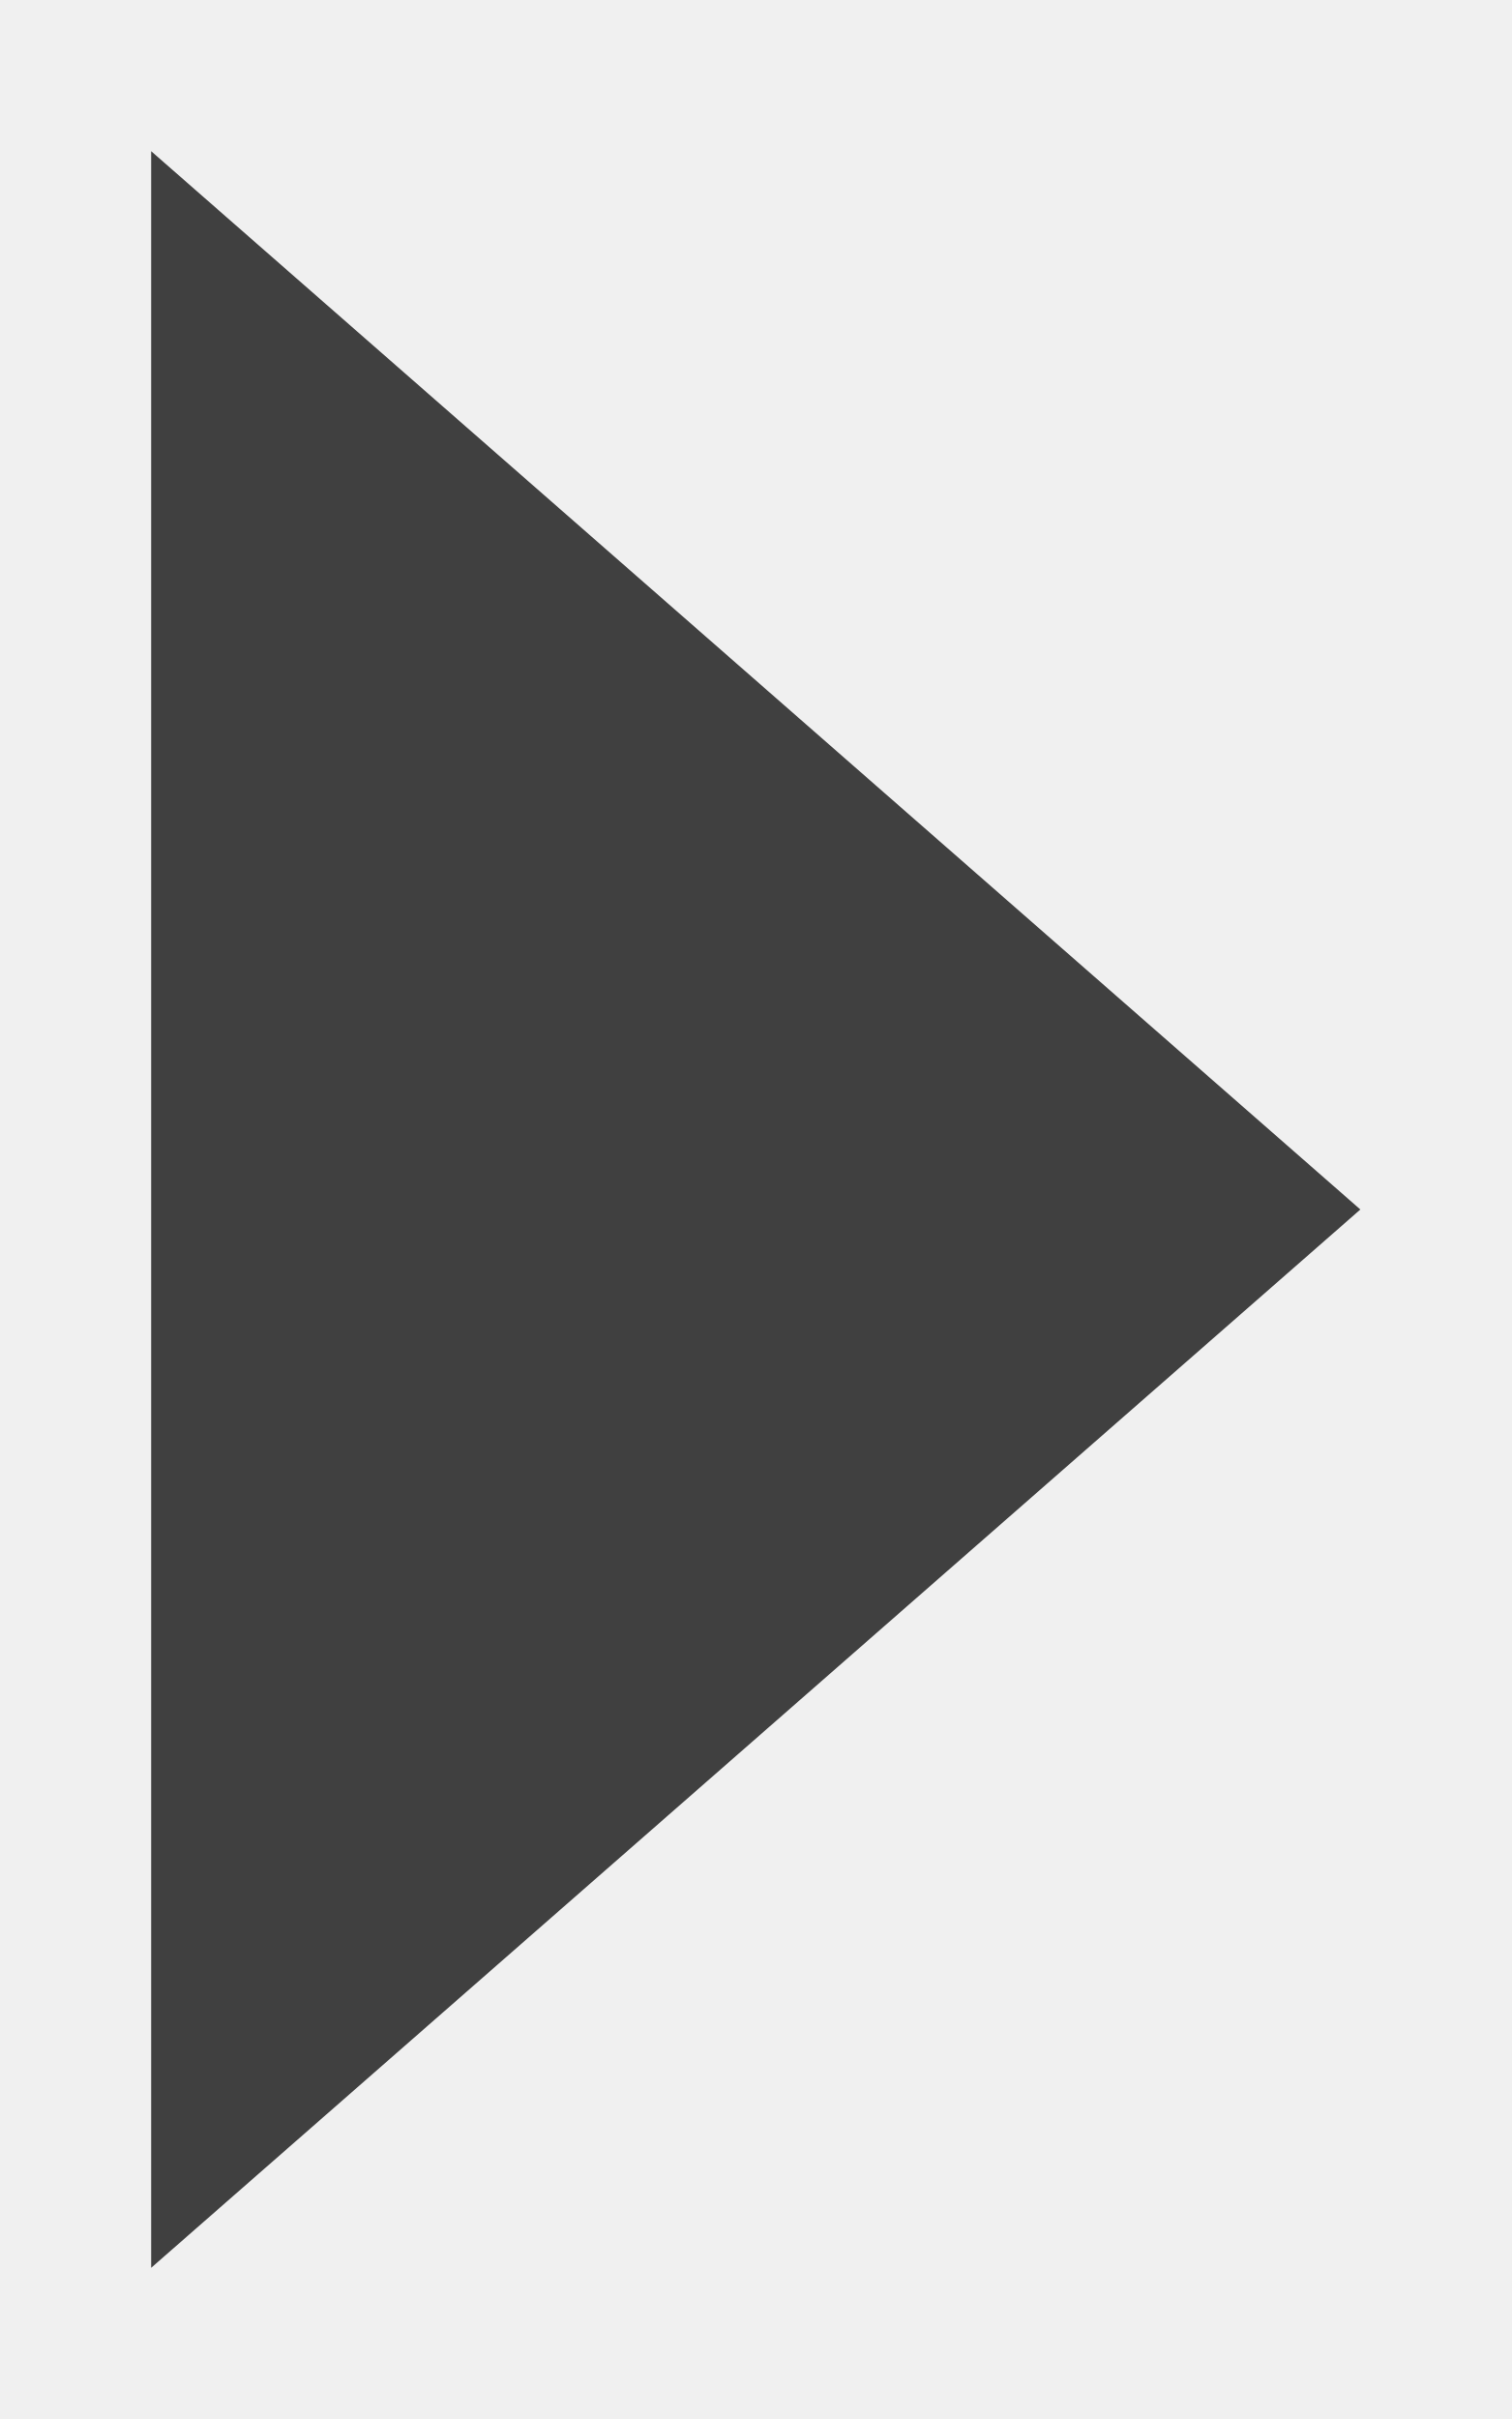
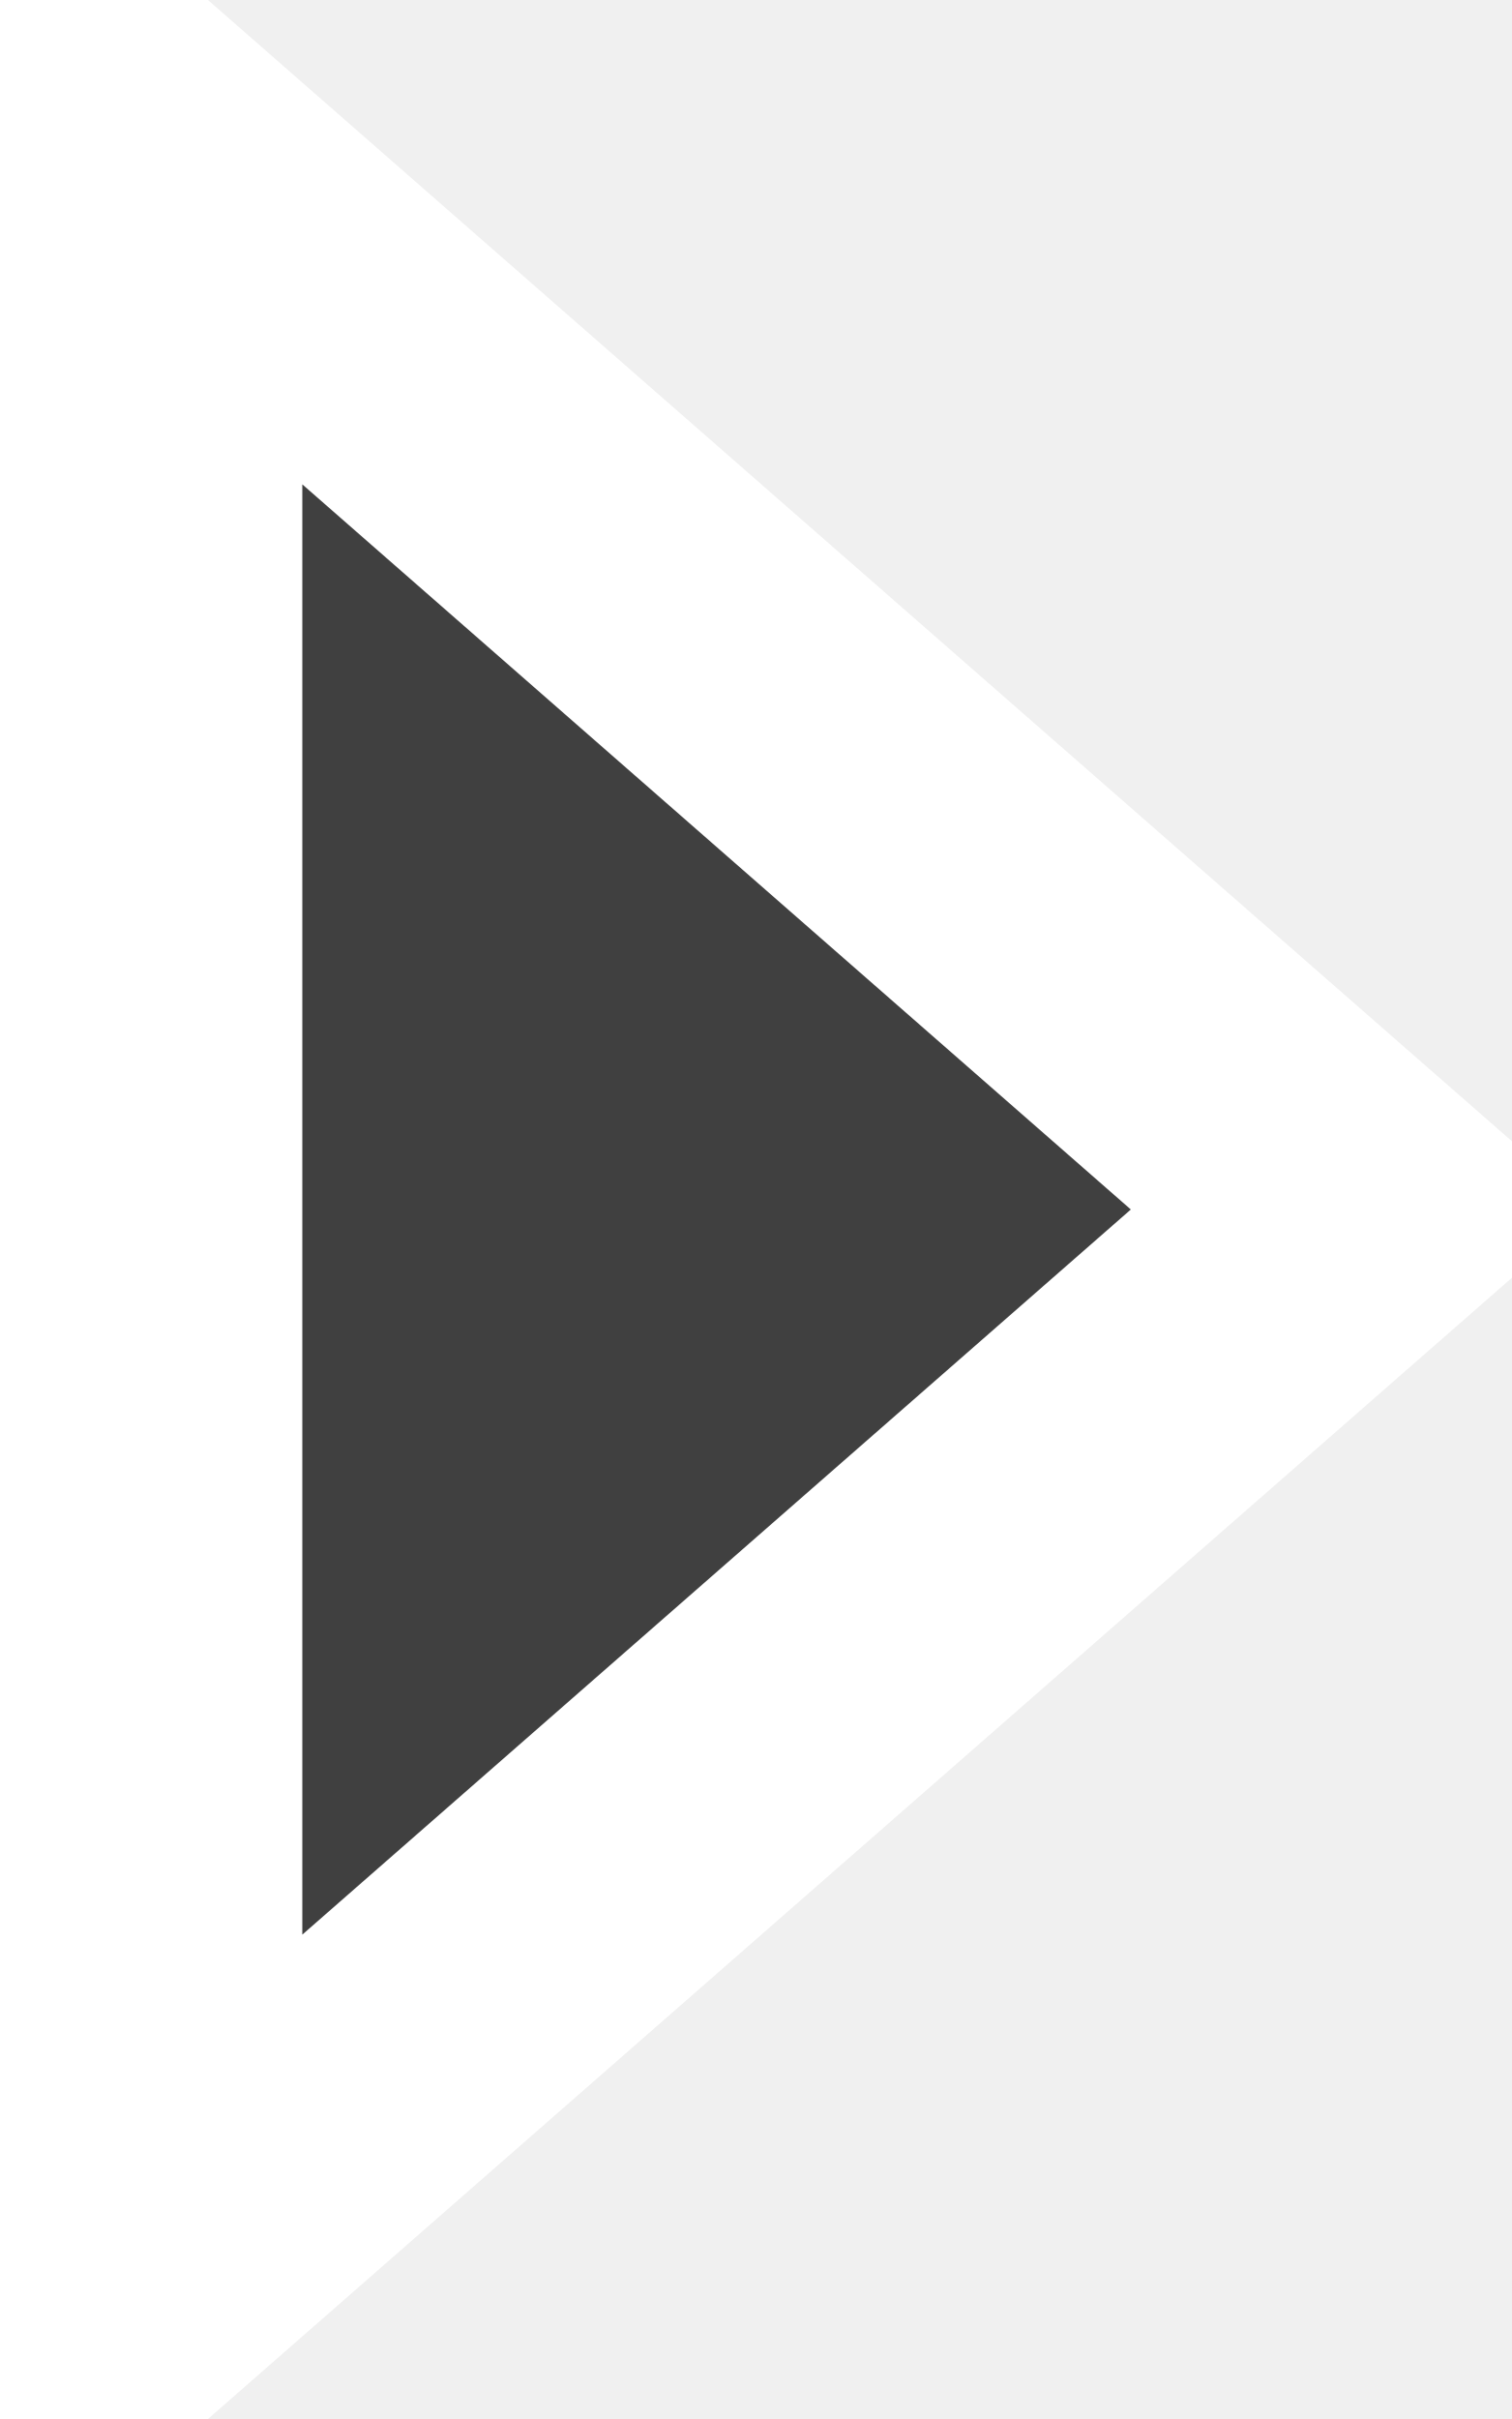
- <svg xmlns="http://www.w3.org/2000/svg" width="5" height="8" viewBox="0 0 5 8">
+ <svg xmlns="http://www.w3.org/2000/svg" width="5" height="8" viewBox="0 0 5 8" stroke="#fff">
  <g fill="none" fill-rule="evenodd">
    <path d="M-17-11h38v28h-38z" />
    <path fill="#404040" d="M.5 7.5v-7l4 3.5z" />
  </g>
</svg>
